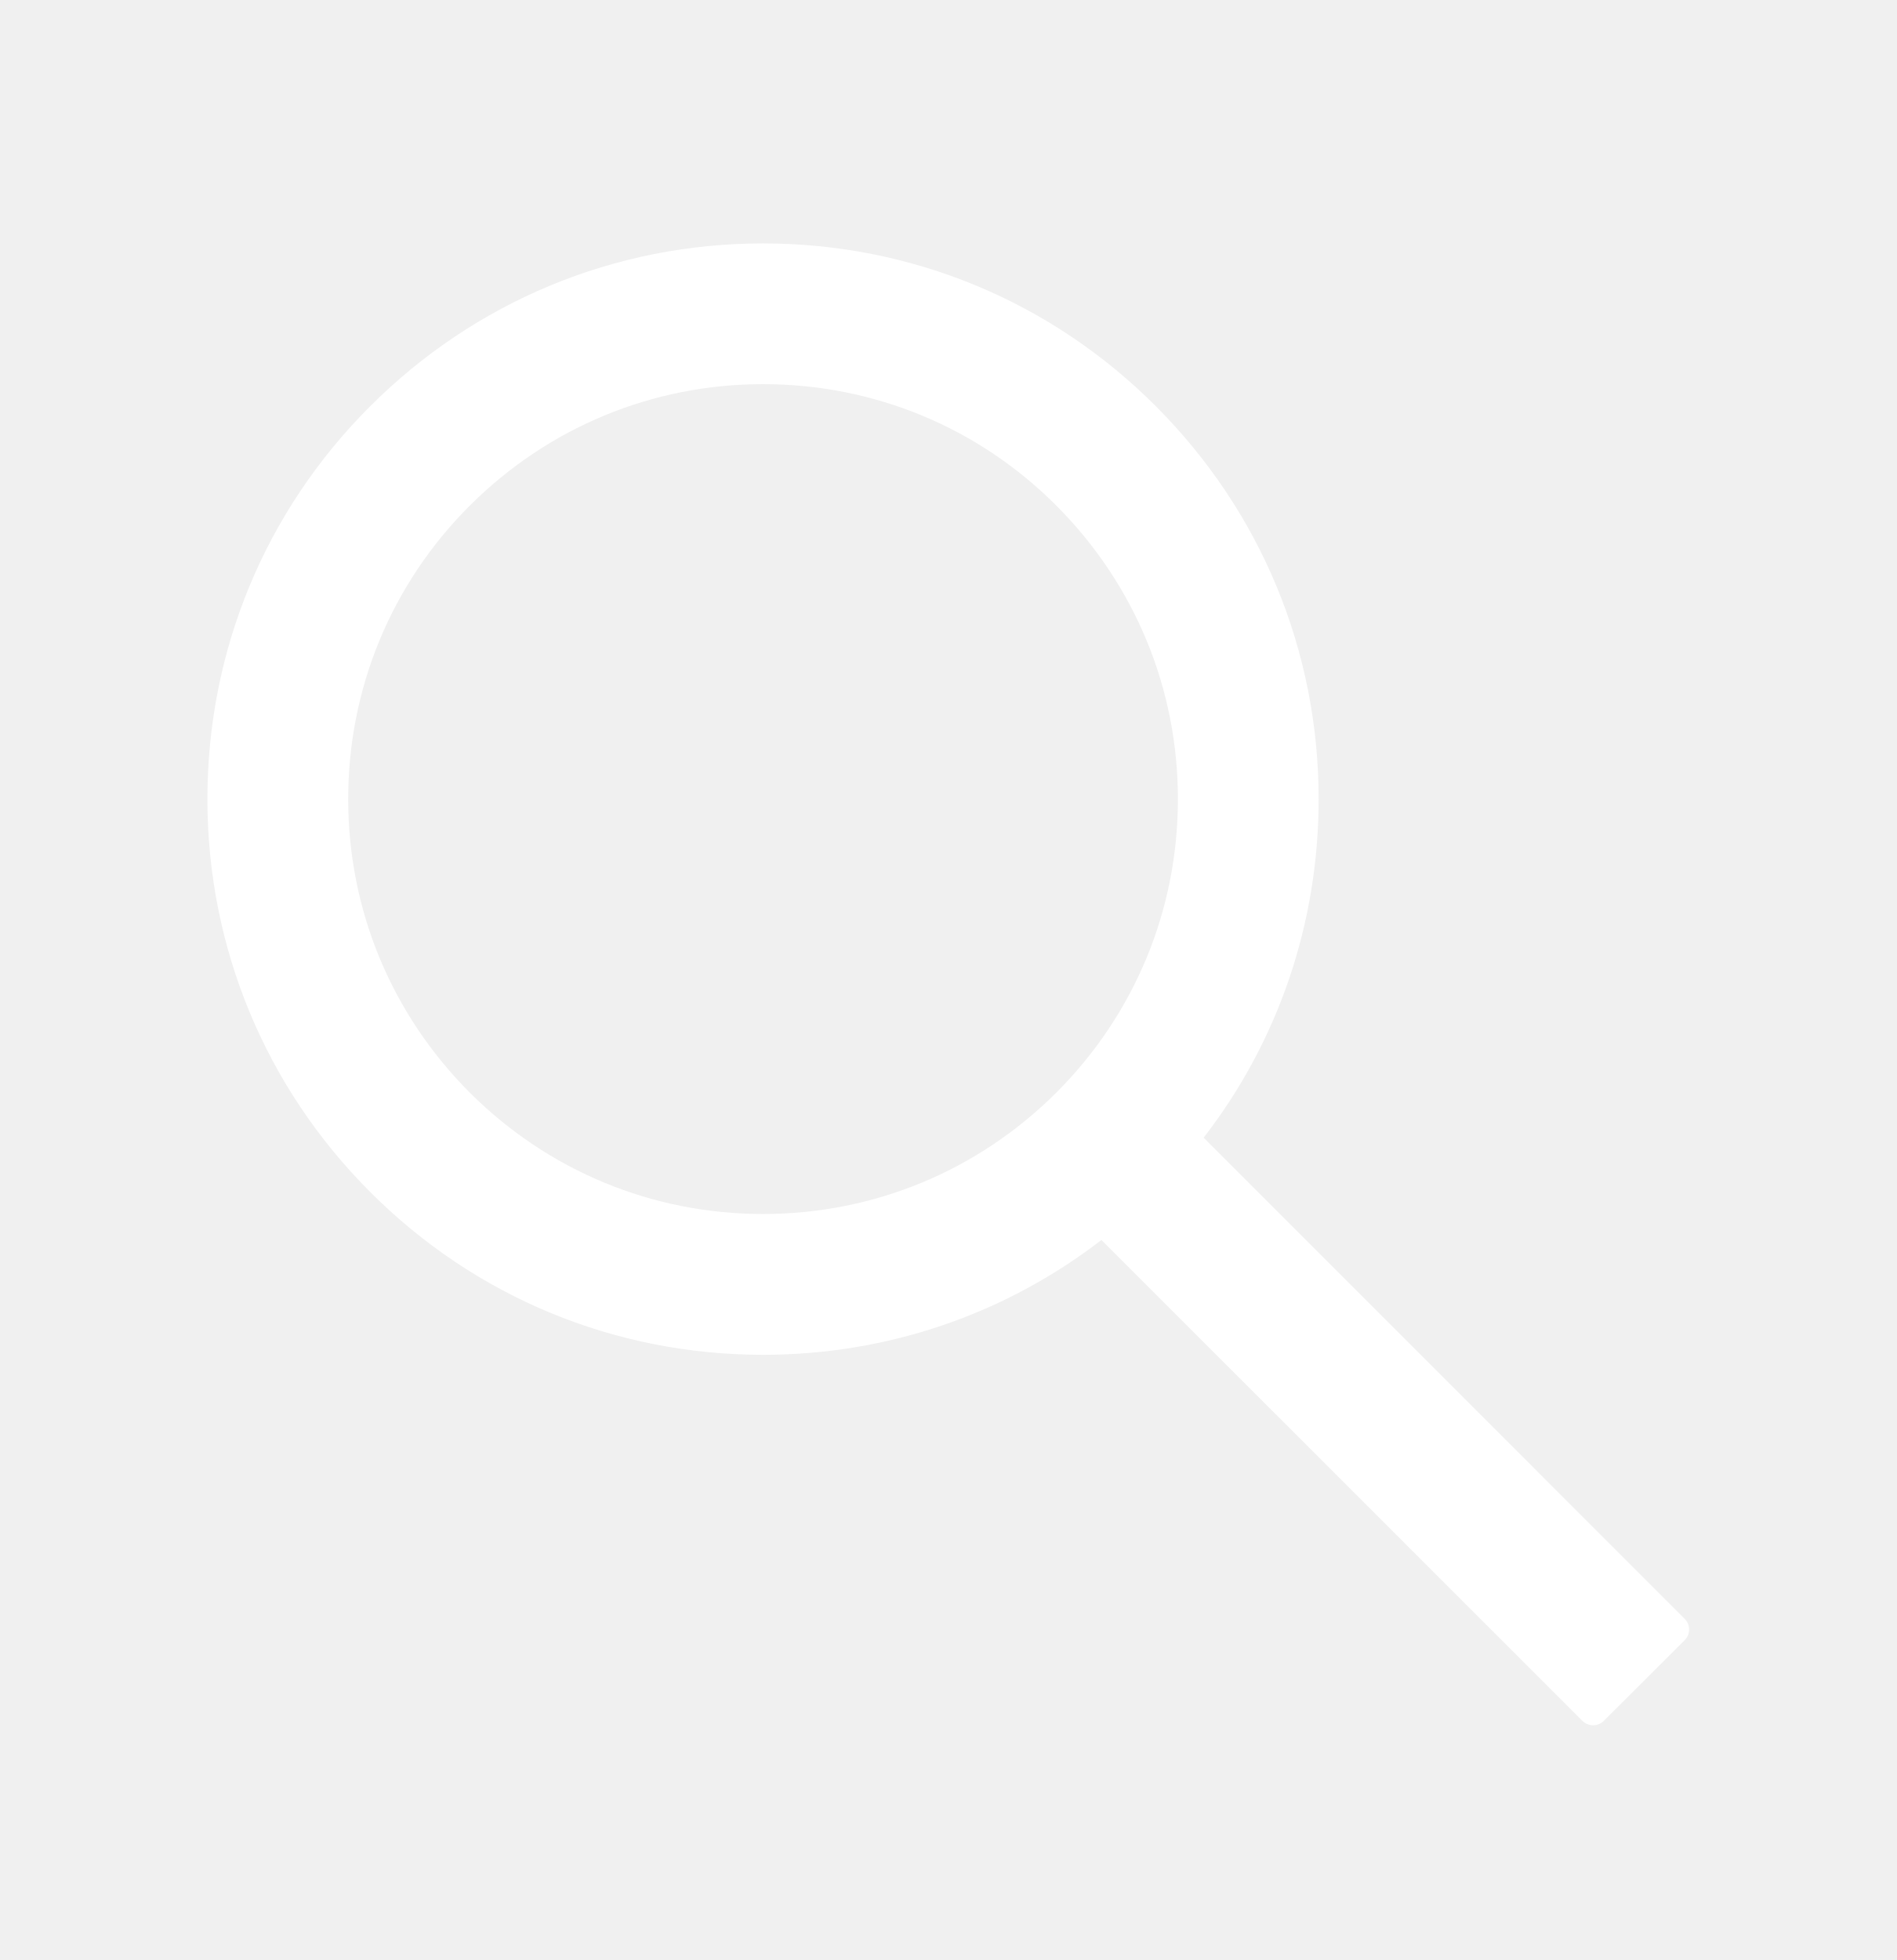
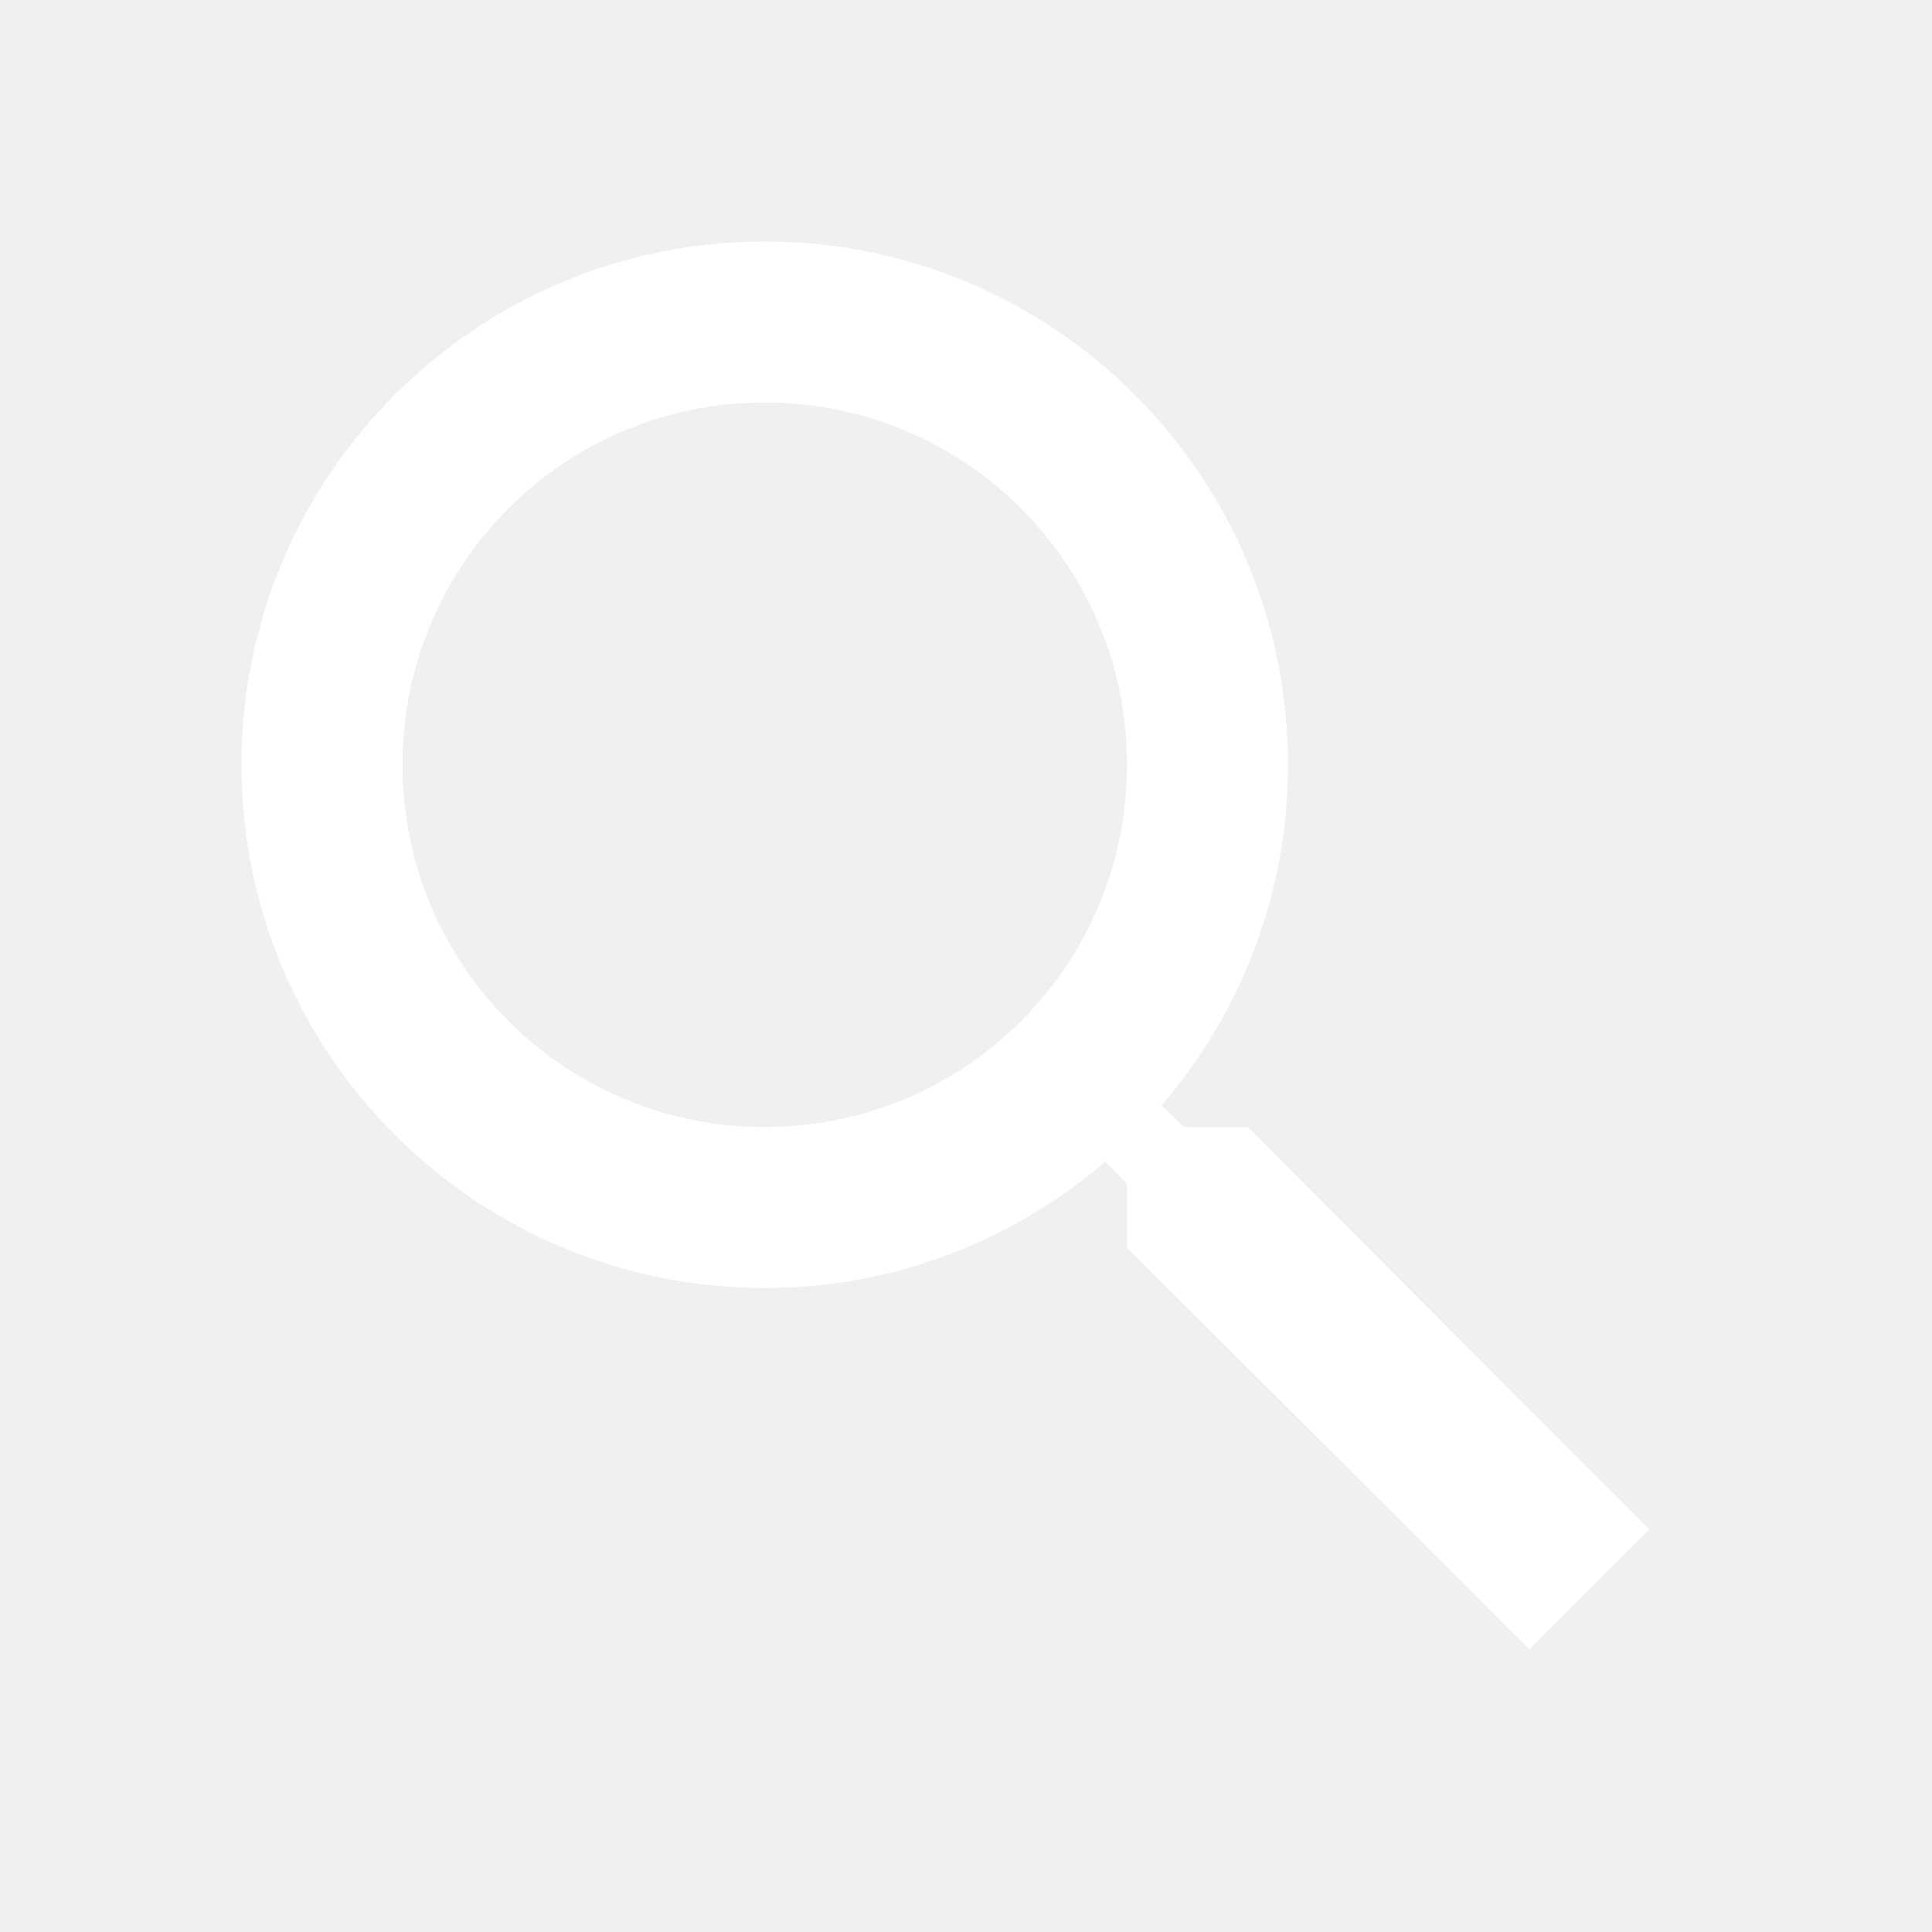
- <svg xmlns="http://www.w3.org/2000/svg" width="30" height="31" viewBox="0 0 30 31" fill="none">
-   <path d="M26.648 25.603L19.04 17.994C20.221 16.468 20.859 14.602 20.859 12.639C20.859 10.289 19.942 8.086 18.284 6.425C16.626 4.764 14.417 3.85 12.07 3.85C9.724 3.85 7.515 4.767 5.856 6.425C4.195 8.083 3.281 10.289 3.281 12.639C3.281 14.986 4.198 17.195 5.856 18.853C7.515 20.514 9.721 21.428 12.07 21.428C14.033 21.428 15.896 20.789 17.423 19.612L25.031 27.217C25.054 27.239 25.08 27.257 25.109 27.269C25.138 27.281 25.17 27.288 25.201 27.288C25.233 27.288 25.264 27.281 25.293 27.269C25.322 27.257 25.349 27.239 25.371 27.217L26.648 25.943C26.671 25.92 26.689 25.894 26.701 25.865C26.713 25.835 26.719 25.804 26.719 25.773C26.719 25.741 26.713 25.71 26.701 25.681C26.689 25.652 26.671 25.625 26.648 25.603ZM16.711 17.28C15.469 18.519 13.822 19.201 12.07 19.201C10.318 19.201 8.672 18.519 7.43 17.28C6.19 16.037 5.508 14.391 5.508 12.639C5.508 10.887 6.19 9.238 7.43 7.998C8.672 6.759 10.318 6.076 12.07 6.076C13.822 6.076 15.472 6.756 16.711 7.998C17.95 9.241 18.633 10.887 18.633 12.639C18.633 14.391 17.95 16.04 16.711 17.28Z" fill="white" />
+ <svg xmlns="http://www.w3.org/2000/svg" width="32" height="32" viewBox="0 0 24 24">
+   <path fill="white" d="M15.5 14h-.79l-.28-.27A6.471 6.471 0 0 0 16 9.5A6.5 6.5 0 1 0 9.5 16c1.61 0 3.09-.59 4.23-1.57l.27.28v.79l5 4.99L20.49 19zm-6 0C7.01 14 5 11.99 5 9.5S7.01 5 9.5 5S14 7.01 14 9.5S11.99 14 9.5 14" />
</svg>
